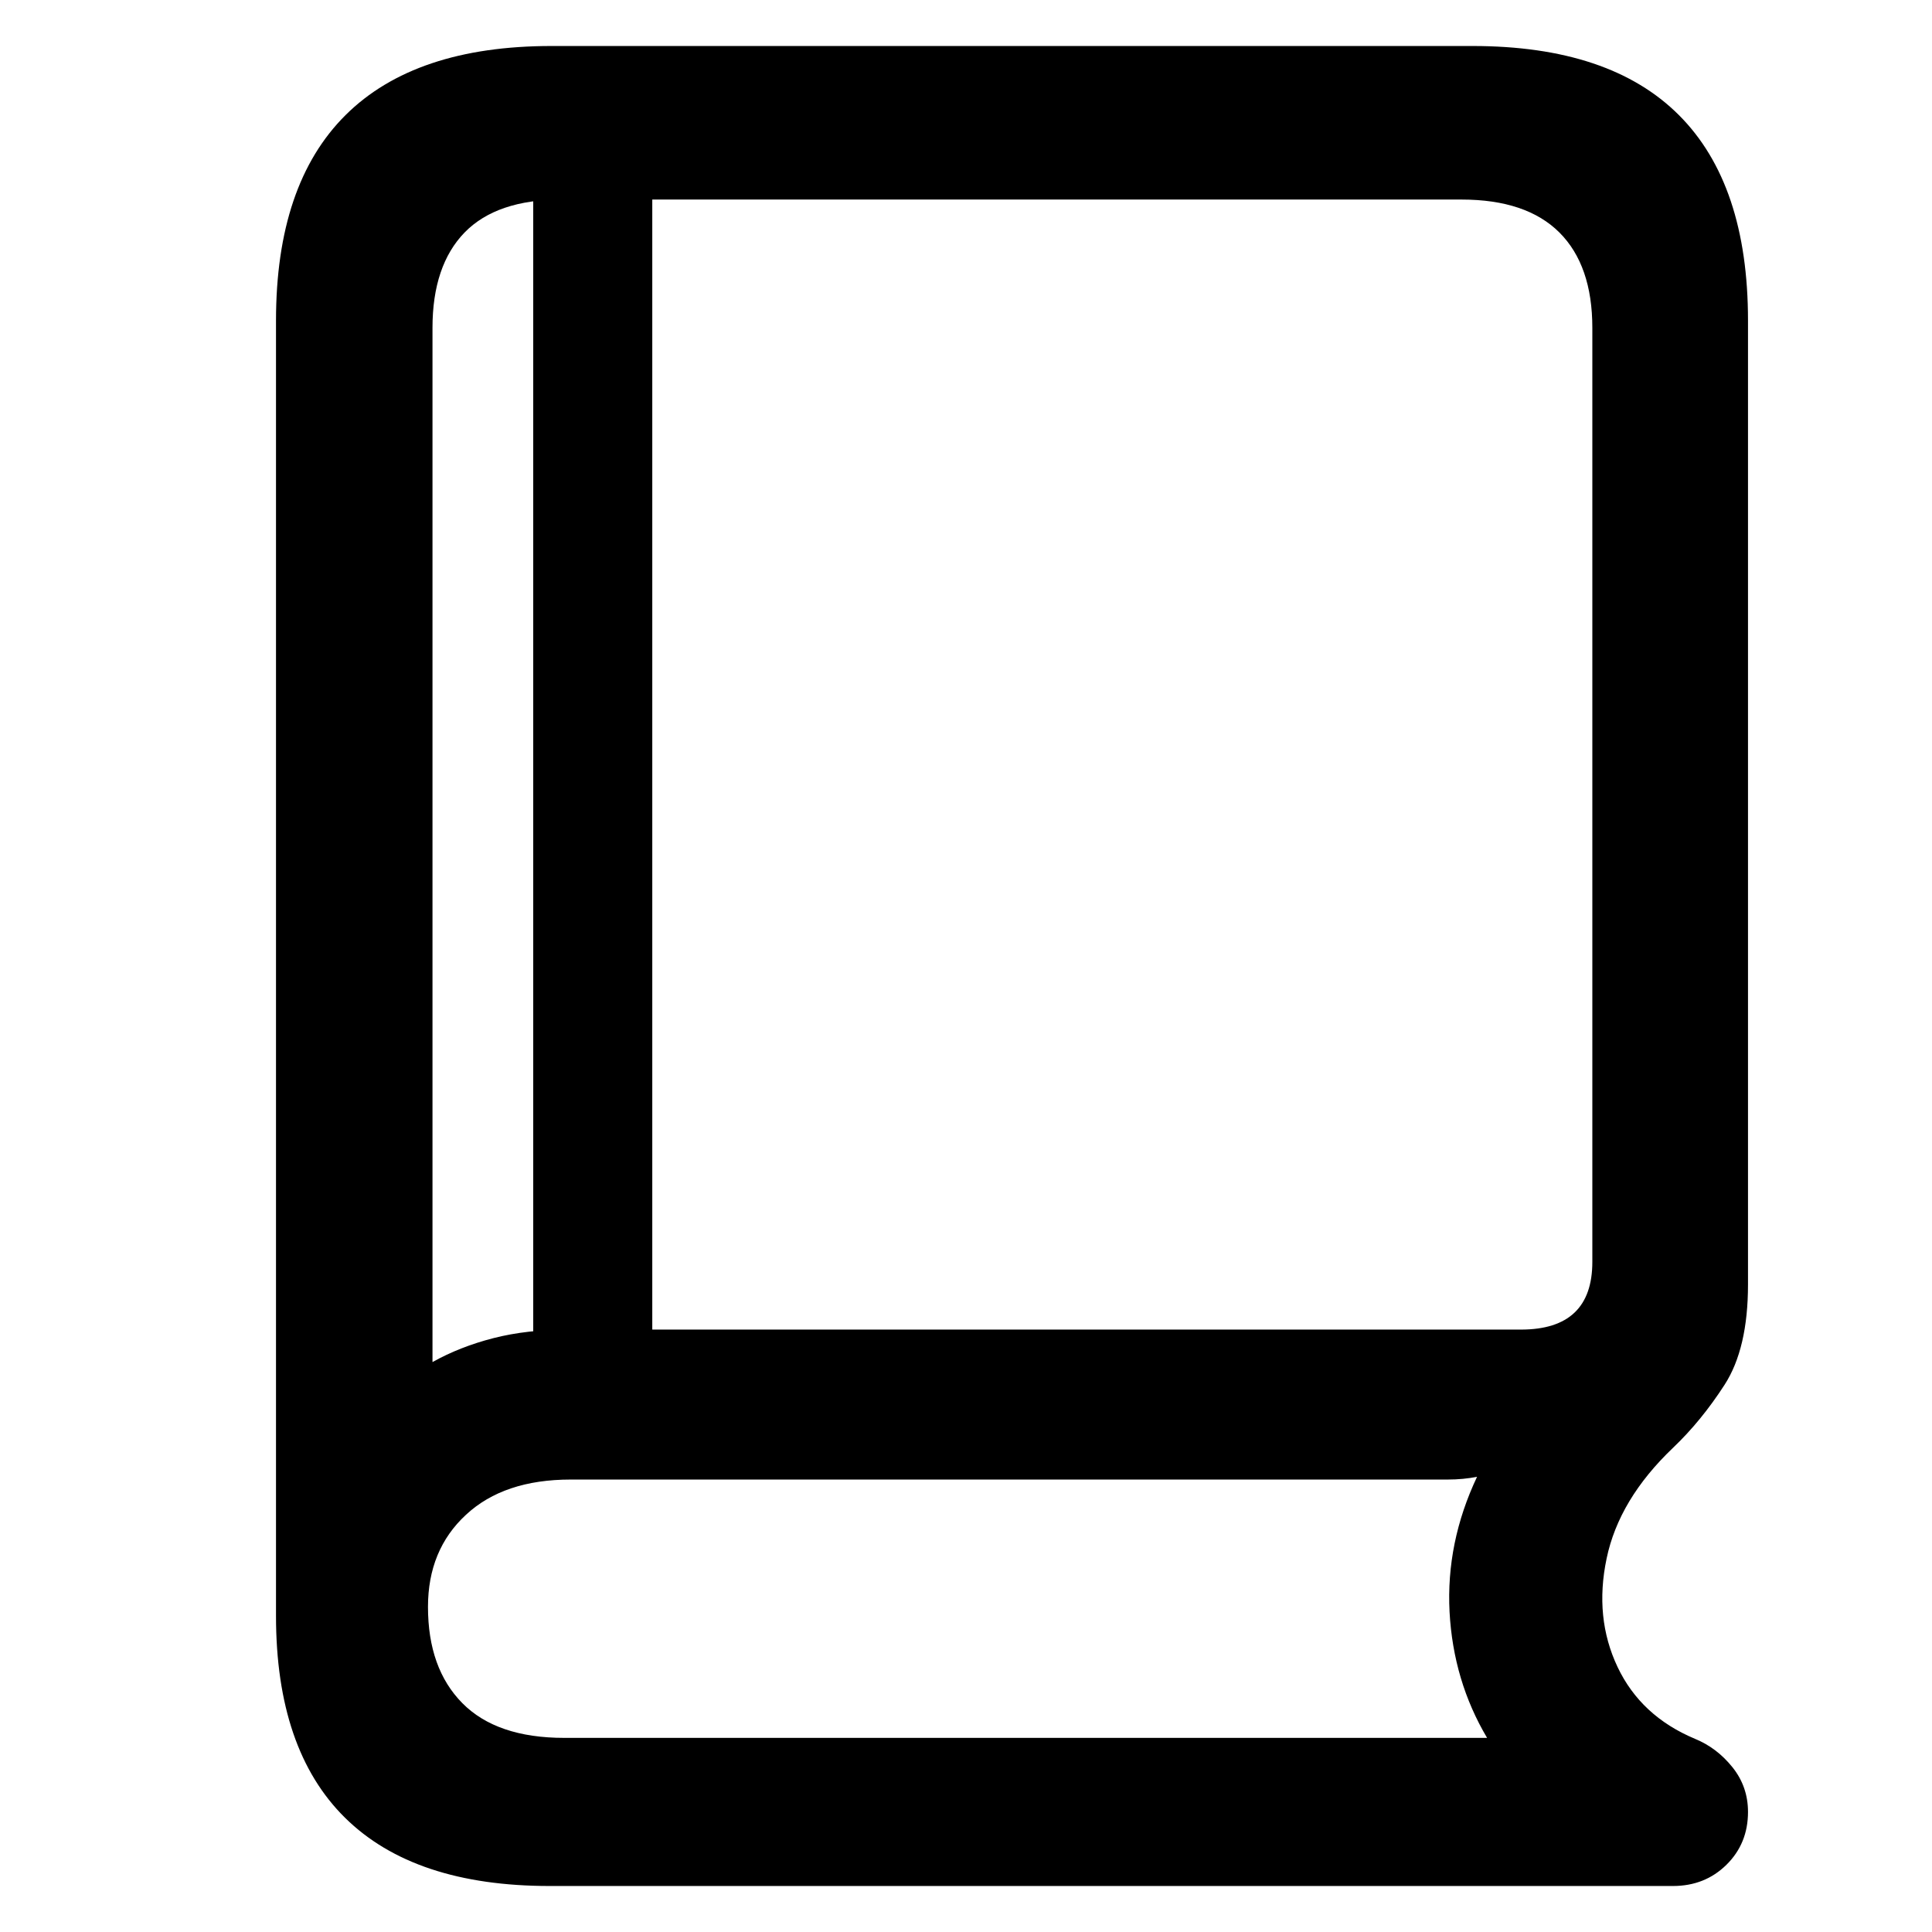
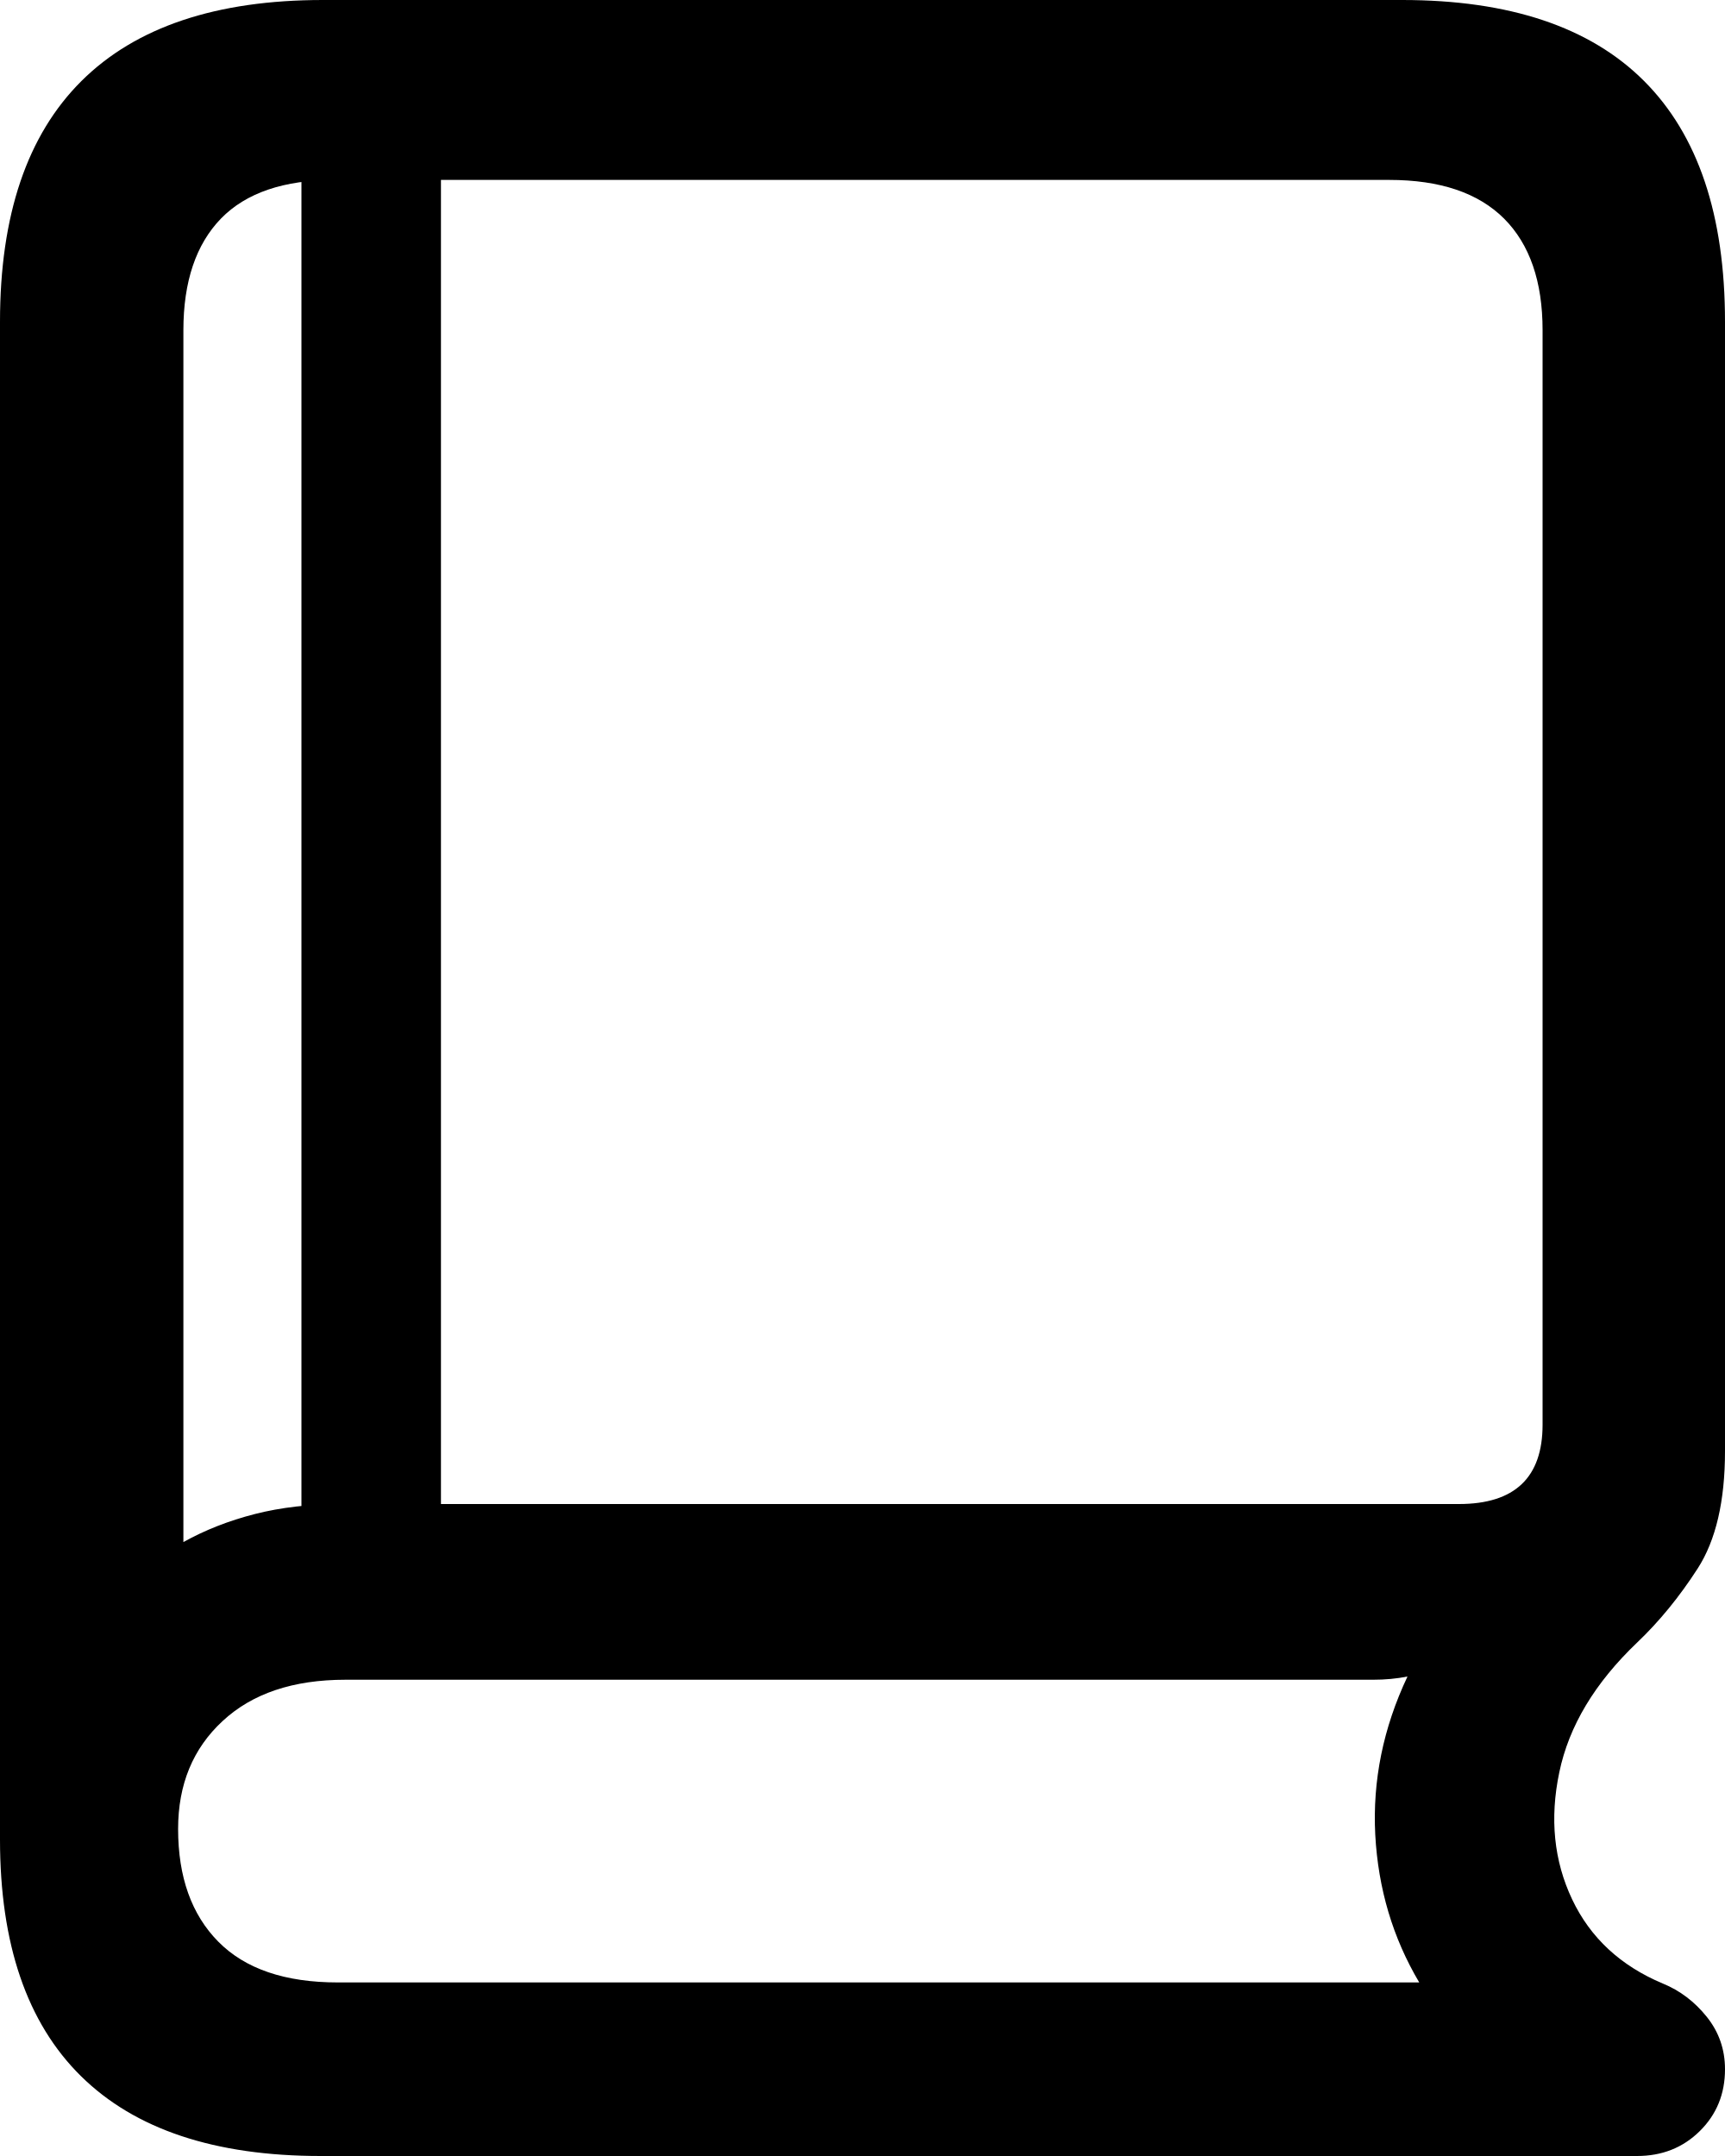
- <svg xmlns="http://www.w3.org/2000/svg" width="21" height="21" viewBox="0 0 21 21">
-   <g fill="none" fill-rule="evenodd">
-     <rect width="21" height="21" />
-     <path fill="#000" fill-rule="nonzero" d="M5.975,20.5 L18.184,20.5 C18.416,20.5 18.61,20.423 18.766,20.269 C18.922,20.115 19,19.924 19,19.695 C19,19.512 18.944,19.35 18.831,19.209 C18.718,19.068 18.582,18.965 18.423,18.9 C18.032,18.736 17.751,18.476 17.582,18.119 C17.413,17.762 17.373,17.37 17.463,16.941 C17.552,16.512 17.793,16.111 18.184,15.738 C18.39,15.542 18.577,15.313 18.746,15.051 C18.915,14.789 19,14.426 19,13.961 L19,3.485 C19,2.496 18.75,1.752 18.249,1.251 C17.748,0.75 17,0.5 16.005,0.5 L5.995,0.5 C5.007,0.5 4.26,0.75 3.756,1.251 C3.252,1.752 3,2.496 3,3.485 L3,17.564 C3,18.533 3.25,19.265 3.751,19.759 C4.252,20.253 4.993,20.5 5.975,20.5 Z M4.701,14.805 L4.701,3.563 C4.701,3.112 4.818,2.766 5.05,2.527 C5.282,2.289 5.633,2.169 6.104,2.169 L15.886,2.169 C16.357,2.169 16.711,2.289 16.95,2.527 C17.189,2.766 17.308,3.112 17.308,3.563 L17.308,13.716 C17.308,14.206 17.05,14.452 16.532,14.452 L6.174,14.452 C5.876,14.452 5.605,14.483 5.363,14.545 C5.121,14.607 4.9,14.694 4.701,14.805 Z M6.134,18.89 C5.643,18.89 5.274,18.764 5.025,18.512 C4.776,18.26 4.652,17.911 4.652,17.466 C4.652,17.054 4.789,16.72 5.065,16.465 C5.34,16.209 5.72,16.082 6.204,16.082 L15.736,16.082 C15.849,16.082 15.955,16.072 16.055,16.052 C15.829,16.53 15.73,17.019 15.756,17.52 C15.783,18.021 15.919,18.477 16.164,18.89 L6.134,18.89 Z M5.796,15.286 L7.09,15.286 L7.09,1.747 L5.796,1.747 L5.796,15.286 Z" />
-   </g>
+ <svg xmlns="http://www.w3.org/2000/svg" width="16" height="20" viewBox="0 0 16 20">
+   <path d="M2.975,20 L15.184,20 C15.416,20 15.61,19.923 15.766,19.769 C15.922,19.615 16,19.424 16,19.195 C16,19.012 15.944,18.85 15.831,18.709 C15.718,18.568 15.582,18.465 15.423,18.4 C15.032,18.236 14.751,17.976 14.582,17.619 C14.413,17.262 14.373,16.87 14.463,16.441 C14.552,16.012 14.793,15.611 15.184,15.238 C15.39,15.042 15.577,14.813 15.746,14.551 C15.915,14.289 16,13.926 16,13.461 L16,2.985 C16,1.996 15.75,1.252 15.249,0.751 C14.748,0.25 14,0 13.005,0 L2.995,0 C2.007,0 1.26,0.25 0.756,0.751 C0.252,1.252 0,1.996 0,2.985 L0,17.064 C0,18.033 0.25,18.765 0.751,19.259 C1.252,19.753 1.993,20 2.975,20 Z M1.701,14.305 L1.701,3.063 C1.701,2.612 1.818,2.266 2.05,2.027 C2.282,1.789 2.633,1.669 3.104,1.669 L12.886,1.669 C13.357,1.669 13.711,1.789 13.95,2.027 C14.189,2.266 14.308,2.612 14.308,3.063 L14.308,13.216 C14.308,13.706 14.05,13.952 13.532,13.952 L3.174,13.952 C2.876,13.952 2.605,13.983 2.363,14.045 C2.121,14.107 1.9,14.194 1.701,14.305 Z M3.134,18.39 C2.643,18.39 2.274,18.264 2.025,18.012 C1.776,17.76 1.652,17.411 1.652,16.966 C1.652,16.554 1.789,16.22 2.065,15.965 C2.34,15.709 2.72,15.582 3.204,15.582 L12.736,15.582 C12.849,15.582 12.955,15.572 13.055,15.552 C12.829,16.03 12.73,16.519 12.756,17.02 C12.783,17.521 12.919,17.977 13.164,18.39 L3.134,18.39 Z M2.796,14.786 L4.09,14.786 L4.09,1.247 L2.796,1.247 L2.796,14.786 Z" />
</svg>
